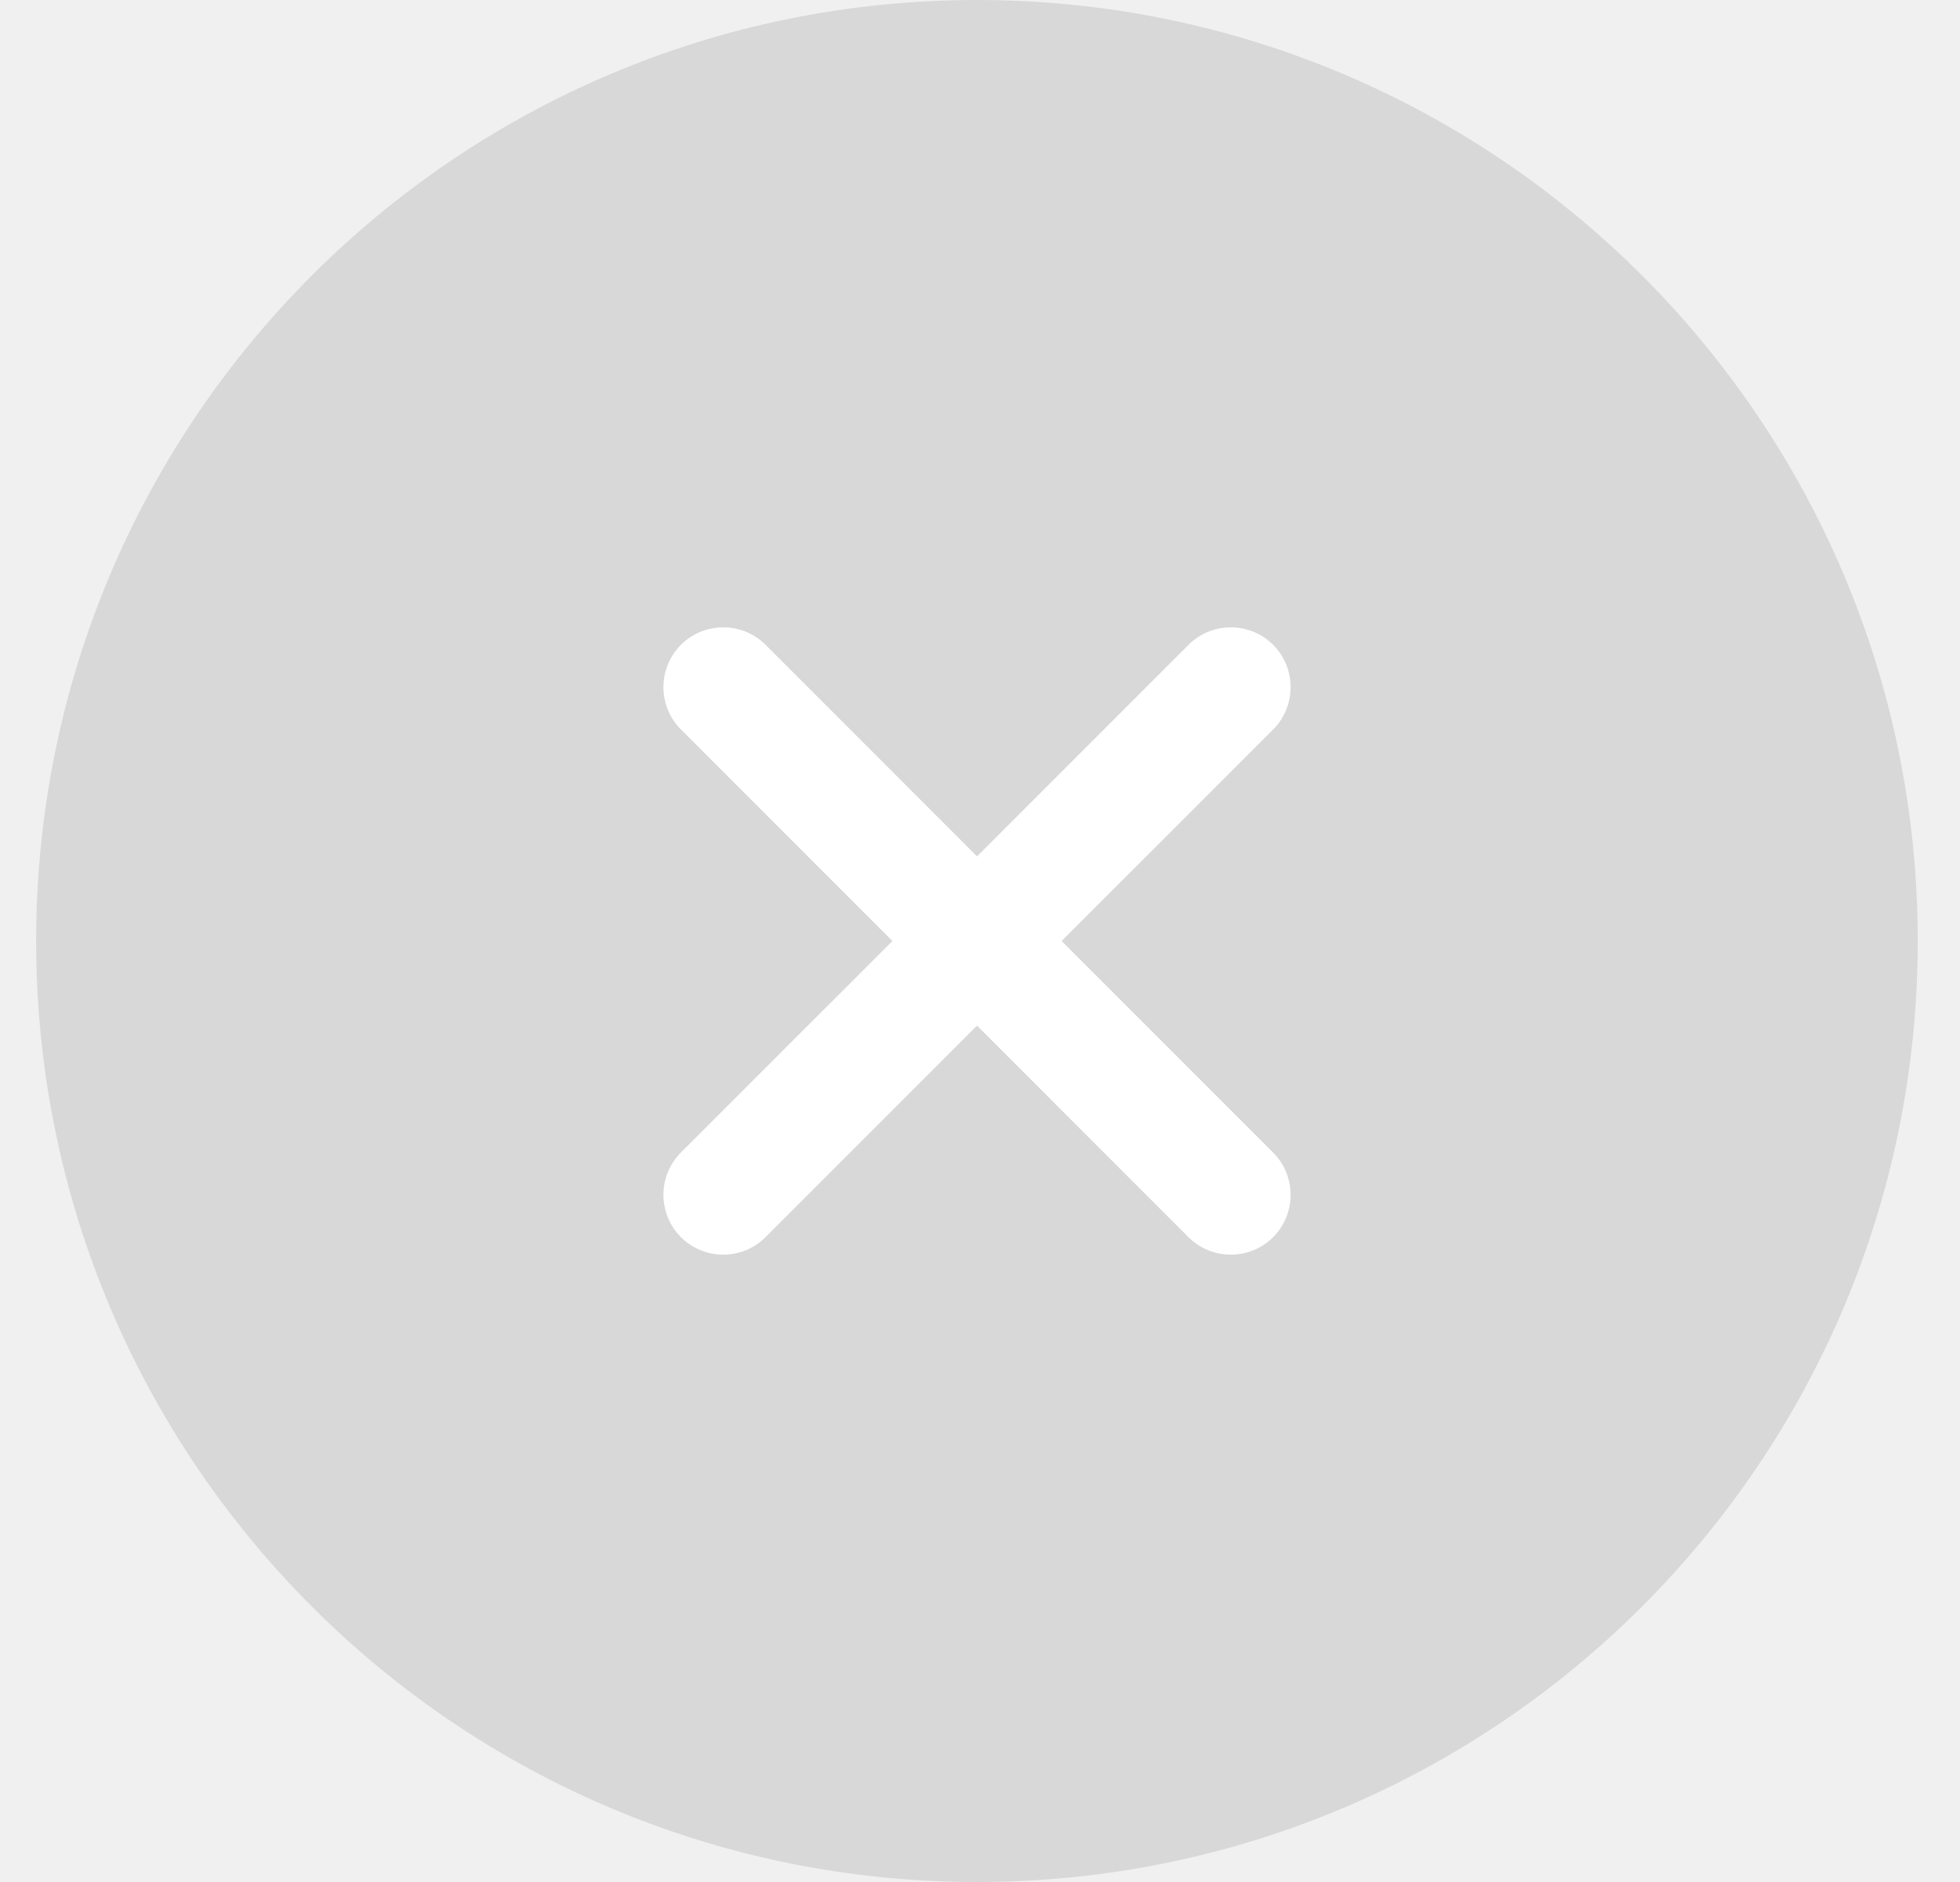
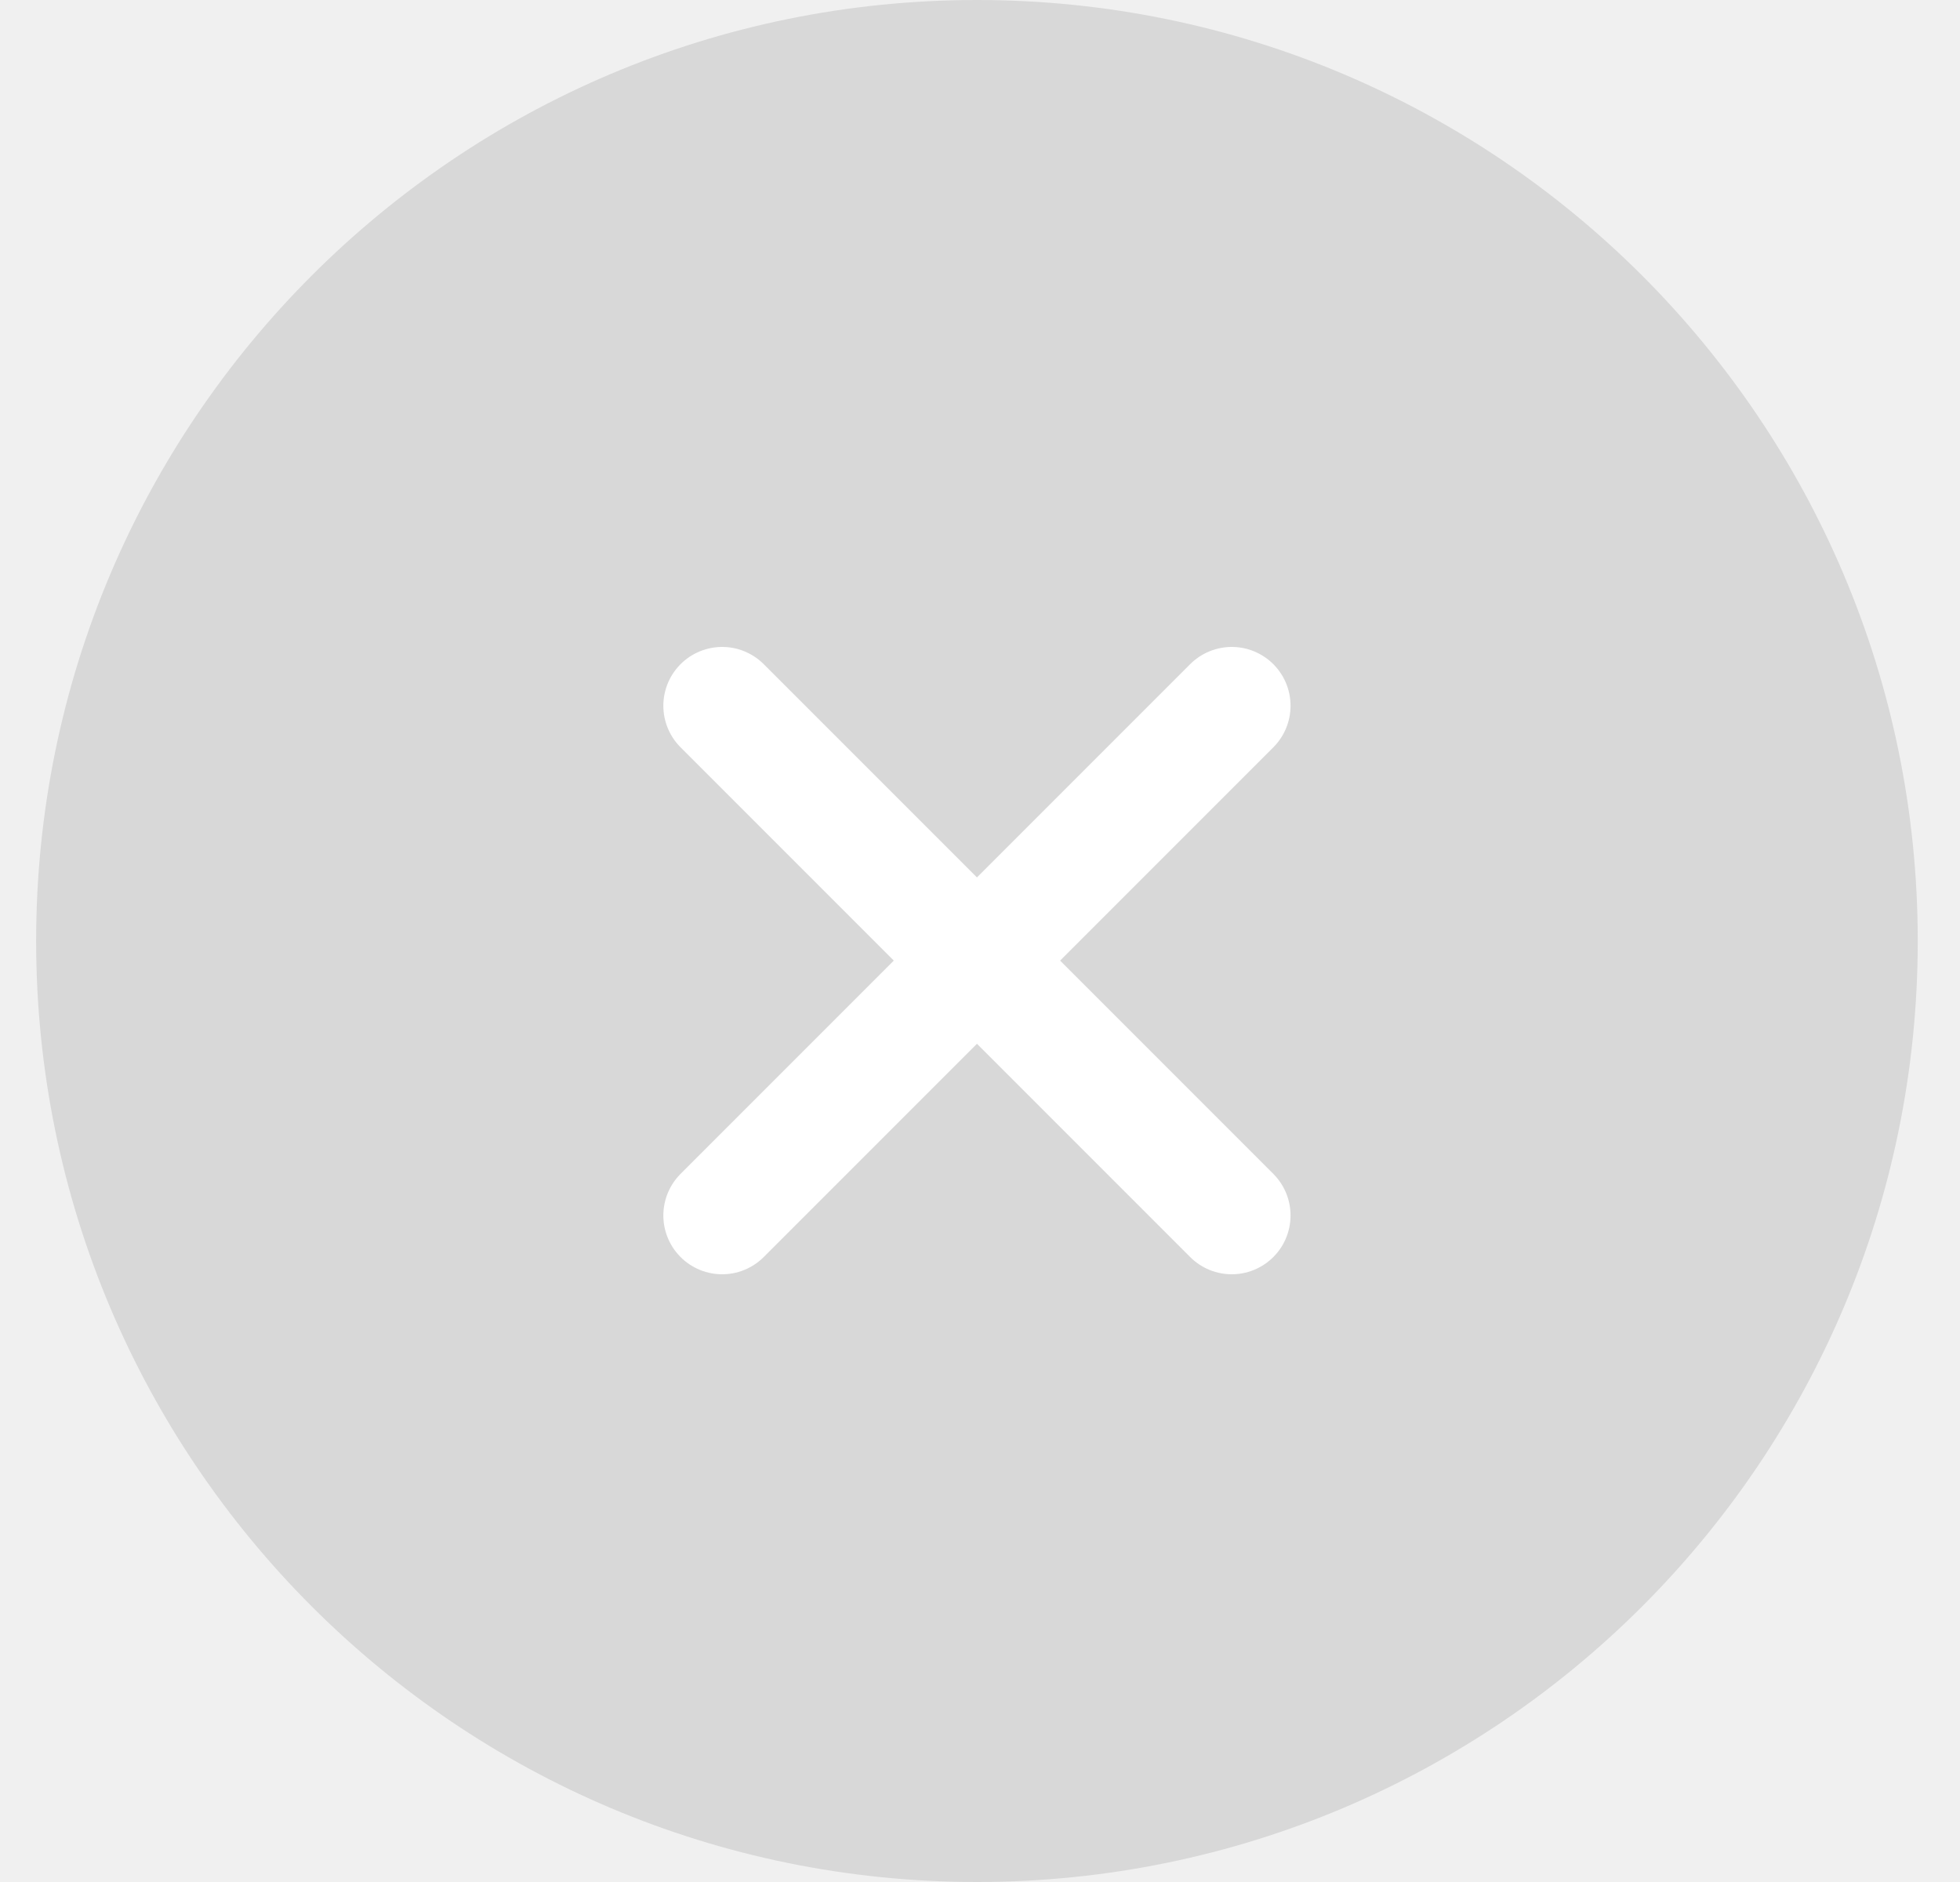
<svg xmlns="http://www.w3.org/2000/svg" width="25" height="24" viewBox="0 0 25 24" fill="none">
  <g clip-path="url(#clip0_56_5231)">
    <circle cx="12.461" cy="12" r="12" fill="#D8D8D8" />
-     <path fill-rule="evenodd" clip-rule="evenodd" d="M16.239 8.223C16.536 8.521 16.536 9.005 16.239 9.303L13.541 12L16.239 14.698C16.536 14.995 16.536 15.478 16.239 15.777C15.941 16.074 15.457 16.074 15.159 15.777L12.462 13.079L9.764 15.777C9.467 16.074 8.984 16.074 8.685 15.777C8.388 15.479 8.388 14.995 8.685 14.697L11.383 12L8.685 9.302C8.388 9.005 8.388 8.522 8.685 8.223C8.983 7.926 9.467 7.926 9.765 8.223L12.462 10.921L15.16 8.223C15.457 7.926 15.94 7.926 16.239 8.223Z" fill="white" />
+     <path d="M15.711 9L9.211 15.5" stroke="white" stroke-width="1.5" stroke-linecap="round" stroke-linejoin="round" />
+     <path d="M15.711 15.5L9.211 9" stroke="white" stroke-width="1.5" stroke-linecap="round" stroke-linejoin="round" />
  </g>
  <defs>
    <clipPath id="clip0_56_5231">
      <rect width="24" height="24" fill="white" transform="translate(0.461426)" />
    </clipPath>
  </defs>
</svg>
